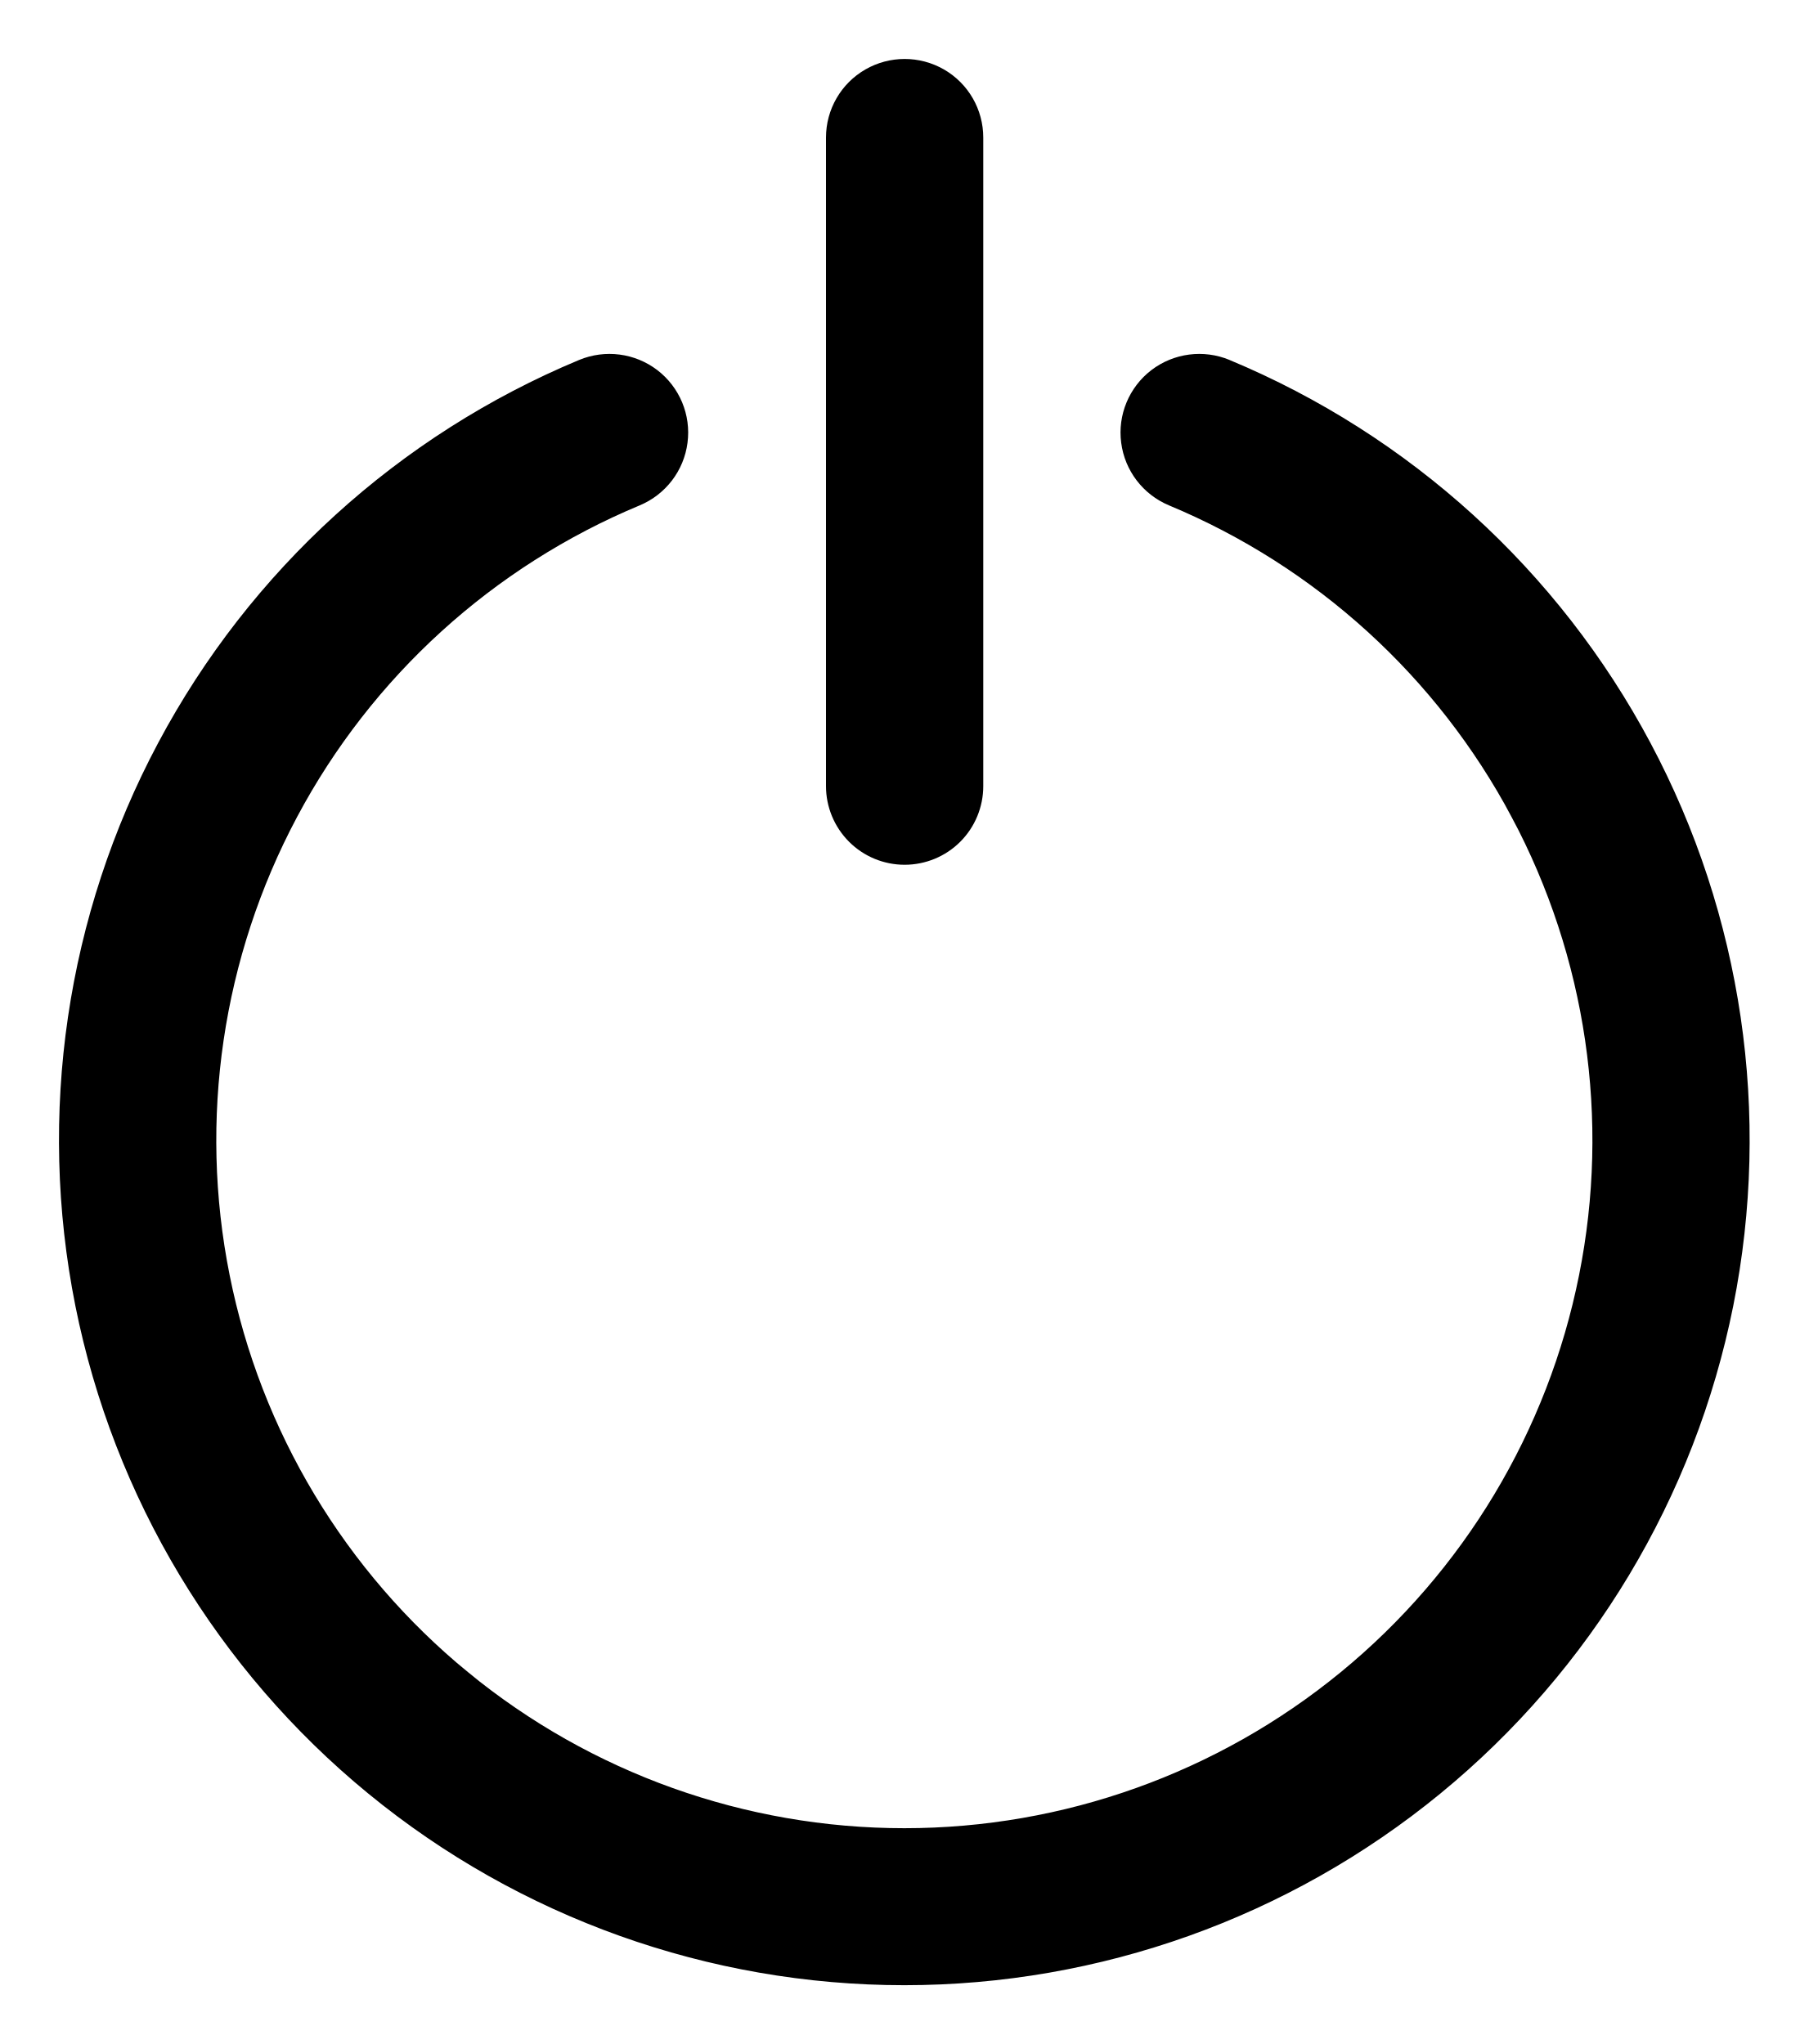
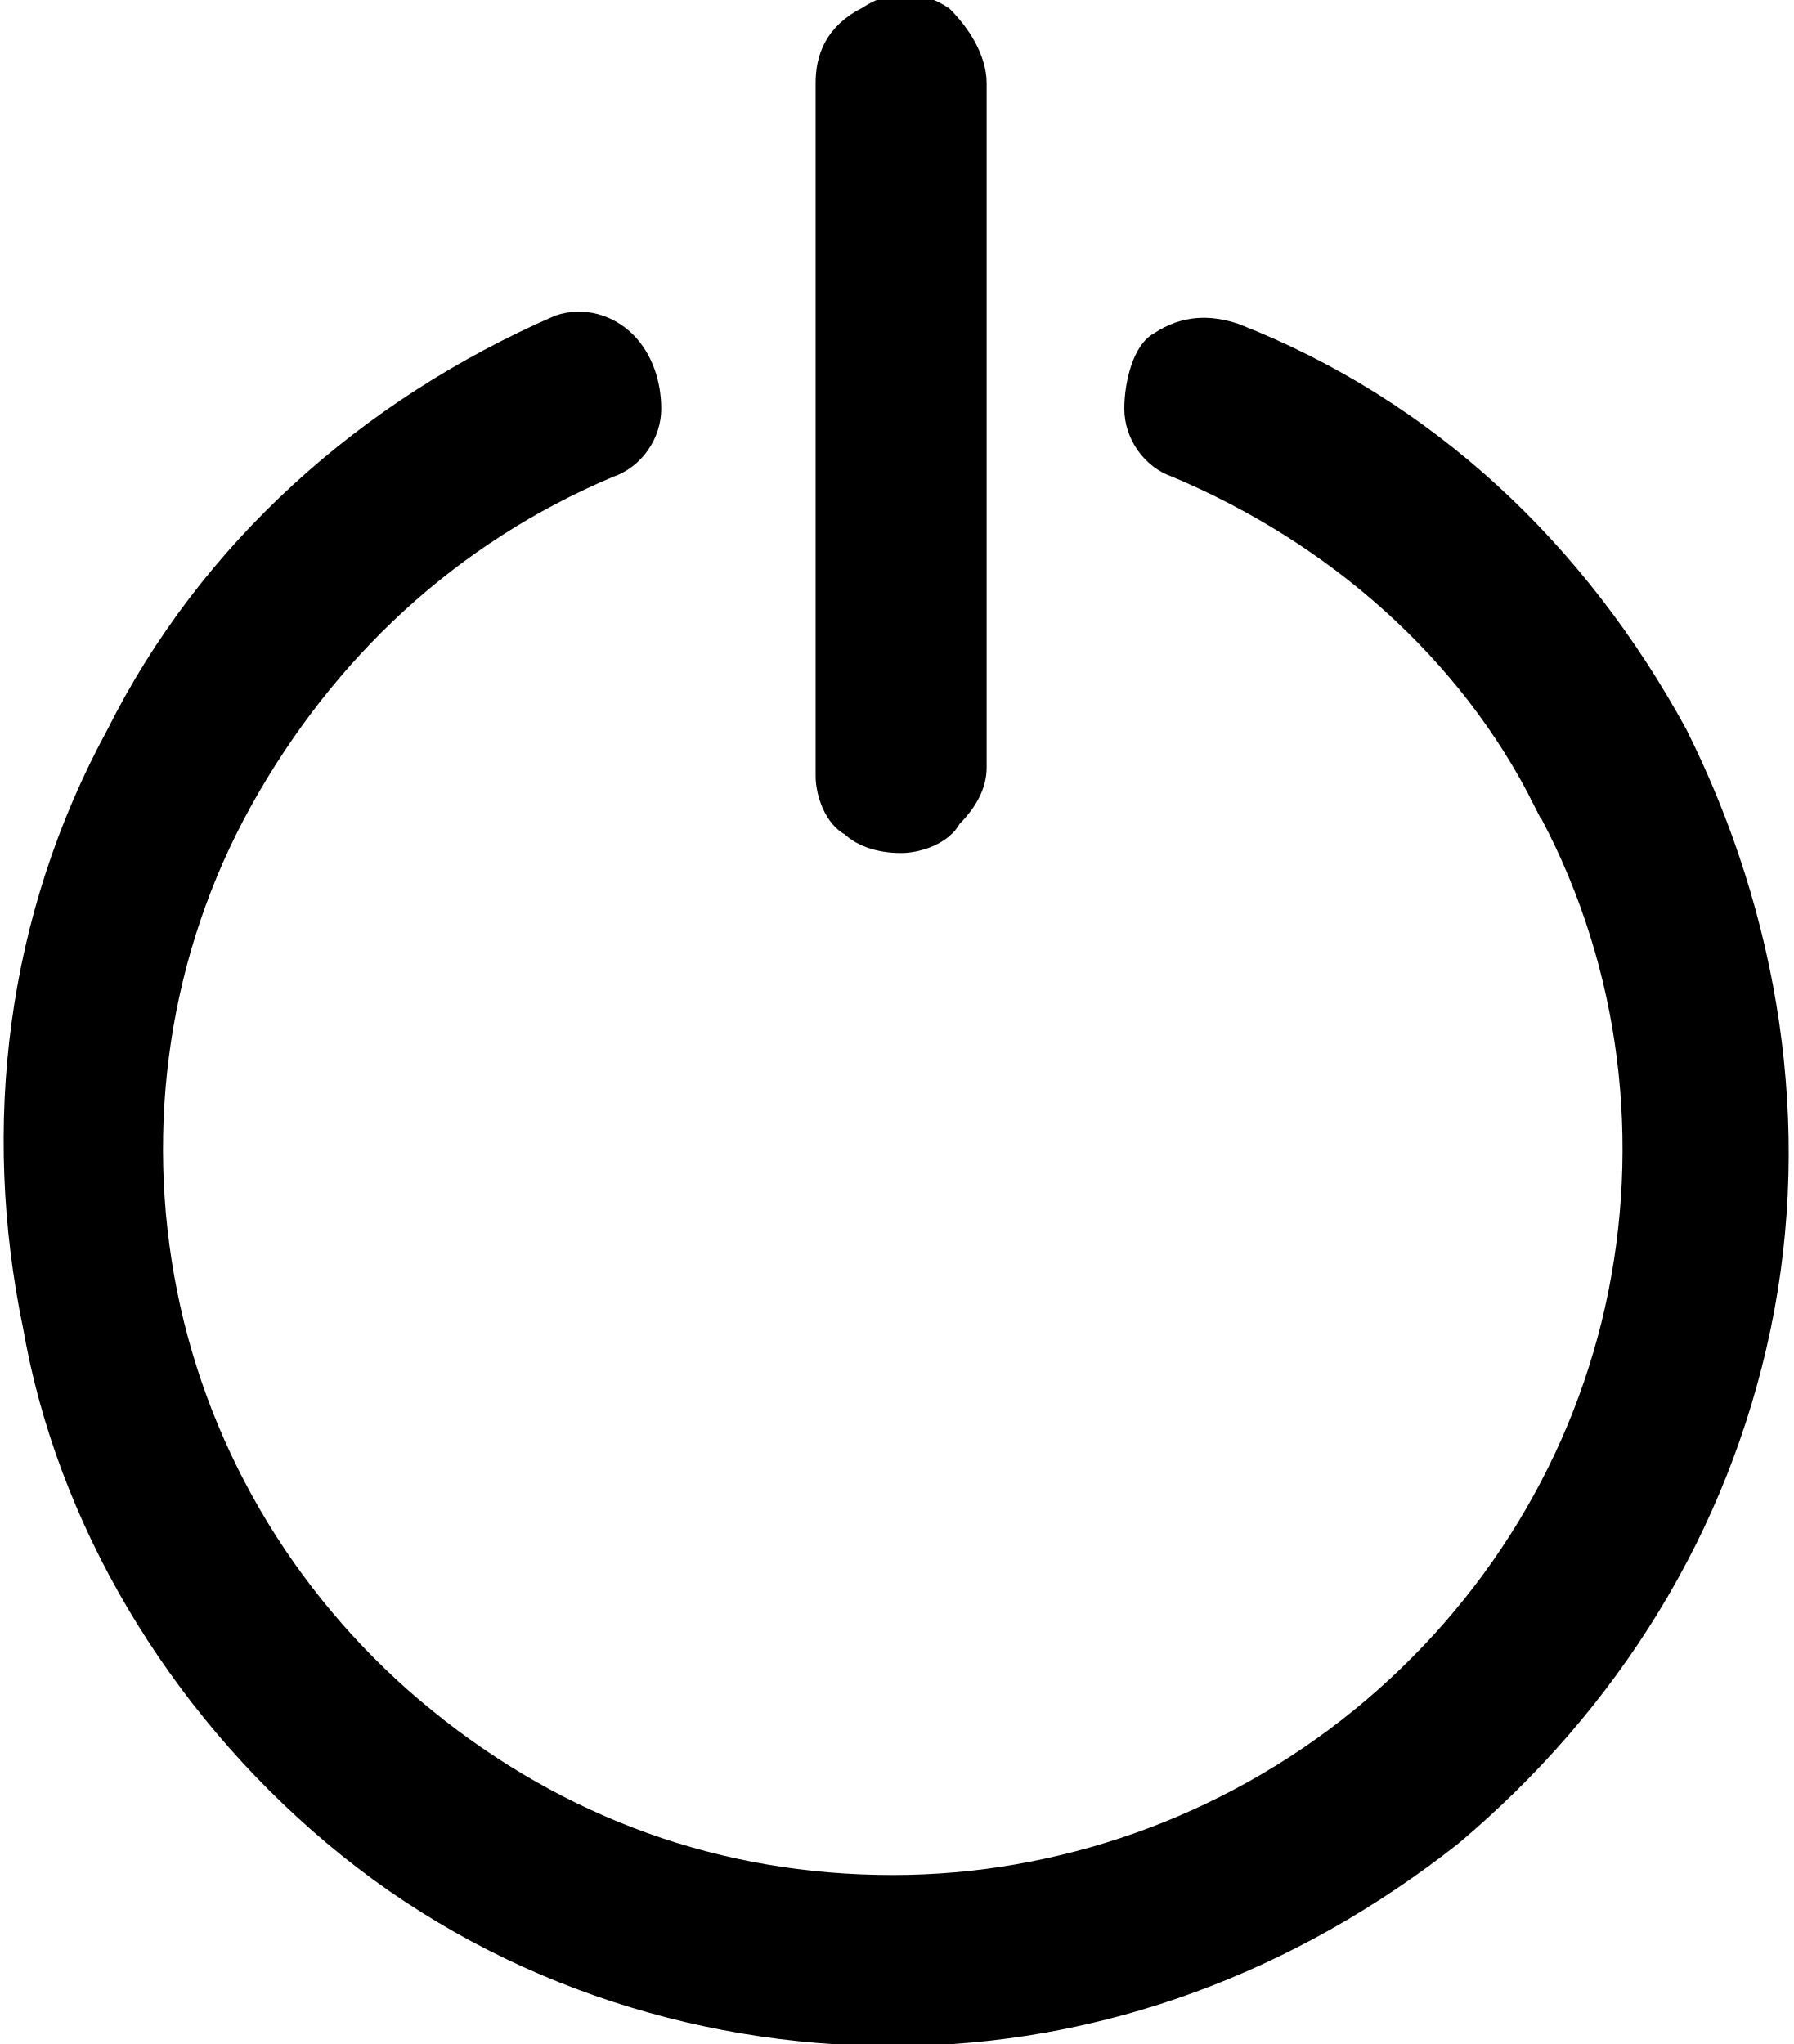
- <svg xmlns="http://www.w3.org/2000/svg" width="23" height="26" viewBox="0 0 23 26" fill="none">
-   <path d="M14.382 5.616C14.422 5.927 14.625 6.192 14.914 6.313C16.808 7.102 18.37 8.523 19.334 10.334L19.445 10.275L19.334 10.334C20.298 12.144 20.606 14.234 20.203 16.246C19.801 18.258 18.714 20.068 17.127 21.369C15.541 22.669 13.552 23.38 11.501 23.38C9.449 23.38 7.46 22.669 5.874 21.369L5.794 21.465L5.874 21.369C4.287 20.068 3.2 18.258 2.798 16.246C2.395 14.234 2.703 12.145 3.667 10.334C4.631 8.523 6.193 7.102 8.087 6.313C8.376 6.192 8.579 5.927 8.619 5.616L8.619 5.616C8.66 5.306 8.531 4.997 8.283 4.807L8.283 4.807C8.034 4.617 7.703 4.574 7.413 4.694L7.413 4.694C5.146 5.639 3.276 7.34 2.122 9.508L2.122 9.508C0.967 11.676 0.6 14.177 1.081 16.586C1.563 18.994 2.864 21.161 4.764 22.719C6.663 24.276 9.044 25.127 11.5 25.127C13.956 25.127 16.337 24.276 18.236 22.719C20.136 21.162 21.437 18.994 21.919 16.586C22.4 14.177 22.033 11.676 20.878 9.508C19.724 7.34 17.855 5.639 15.587 4.694L15.588 4.694C15.299 4.574 14.967 4.617 14.718 4.807L14.718 4.807C14.47 4.997 14.341 5.306 14.382 5.616L14.382 5.616Z" fill="black" stroke="black" stroke-width="0.25" />
-   <path d="M11.504 10.875C11.736 10.875 11.959 10.783 12.123 10.619C12.287 10.455 12.379 10.232 12.379 10V1.75C12.379 1.437 12.213 1.148 11.942 0.992C11.671 0.836 11.338 0.836 11.067 0.992C10.796 1.148 10.629 1.437 10.629 1.75V10C10.629 10.232 10.722 10.455 10.886 10.619C11.05 10.783 11.272 10.875 11.504 10.875Z" fill="black" stroke="black" stroke-width="0.25" />
+ <svg xmlns="http://www.w3.org/2000/svg" version="1.1" id="Capa_1" x="0px" y="0px" viewBox="0 0 21.5 24.5" style="enable-background:new 0 0 21.5 24.5;" xml:space="preserve">
+   <style type="text/css">
+ 	.st0{stroke:#000000;stroke-width:0.25;}
+ </style>
+   <g>
+     <path class="st0" d="M13.6,4.9c0,0.3,0.2,0.6,0.5,0.7c1.9,0.8,3.5,2.2,4.4,4l0.1-0.1l-0.1,0.1c1,1.8,1.3,3.9,0.9,5.9   c-0.4,2-1.5,3.8-3.1,5.1c-1.6,1.3-3.6,2-5.6,2c-2.1,0-4-0.7-5.6-2L5,20.7l0.1-0.1c-1.6-1.3-2.7-3.1-3.1-5.1c-0.4-2-0.1-4.1,0.9-5.9   c1-1.8,2.5-3.2,4.4-4c0.3-0.1,0.5-0.4,0.5-0.7l0,0c0-0.3-0.1-0.6-0.3-0.8l0,0C7.3,3.9,7,3.8,6.7,3.9l0,0C4.4,4.9,2.5,6.6,1.4,8.8v0   c-1.2,2.2-1.5,4.7-1,7.1C0.8,18.2,2.1,20.4,4,22c1.9,1.6,4.3,2.4,6.7,2.4c2.5,0,4.8-0.9,6.7-2.4c1.9-1.6,3.2-3.7,3.7-6.1   c0.5-2.4,0.1-4.9-1-7.1c-1.2-2.2-3-3.9-5.3-4.8l0,0c-0.3-0.1-0.6-0.1-0.9,0.1l0,0C13.7,4.2,13.6,4.6,13.6,4.9L13.6,4.9z" />
+     <path class="st0" d="M10.8,10.1c0.2,0,0.5-0.1,0.6-0.3c0.2-0.2,0.3-0.4,0.3-0.6V1c0-0.3-0.2-0.6-0.4-0.8c-0.3-0.2-0.6-0.2-0.9,0   C10,0.4,9.9,0.7,9.9,1v8.3c0,0.2,0.1,0.5,0.3,0.6C10.3,10,10.5,10.1,10.8,10.1z" />
+   </g>
</svg>
